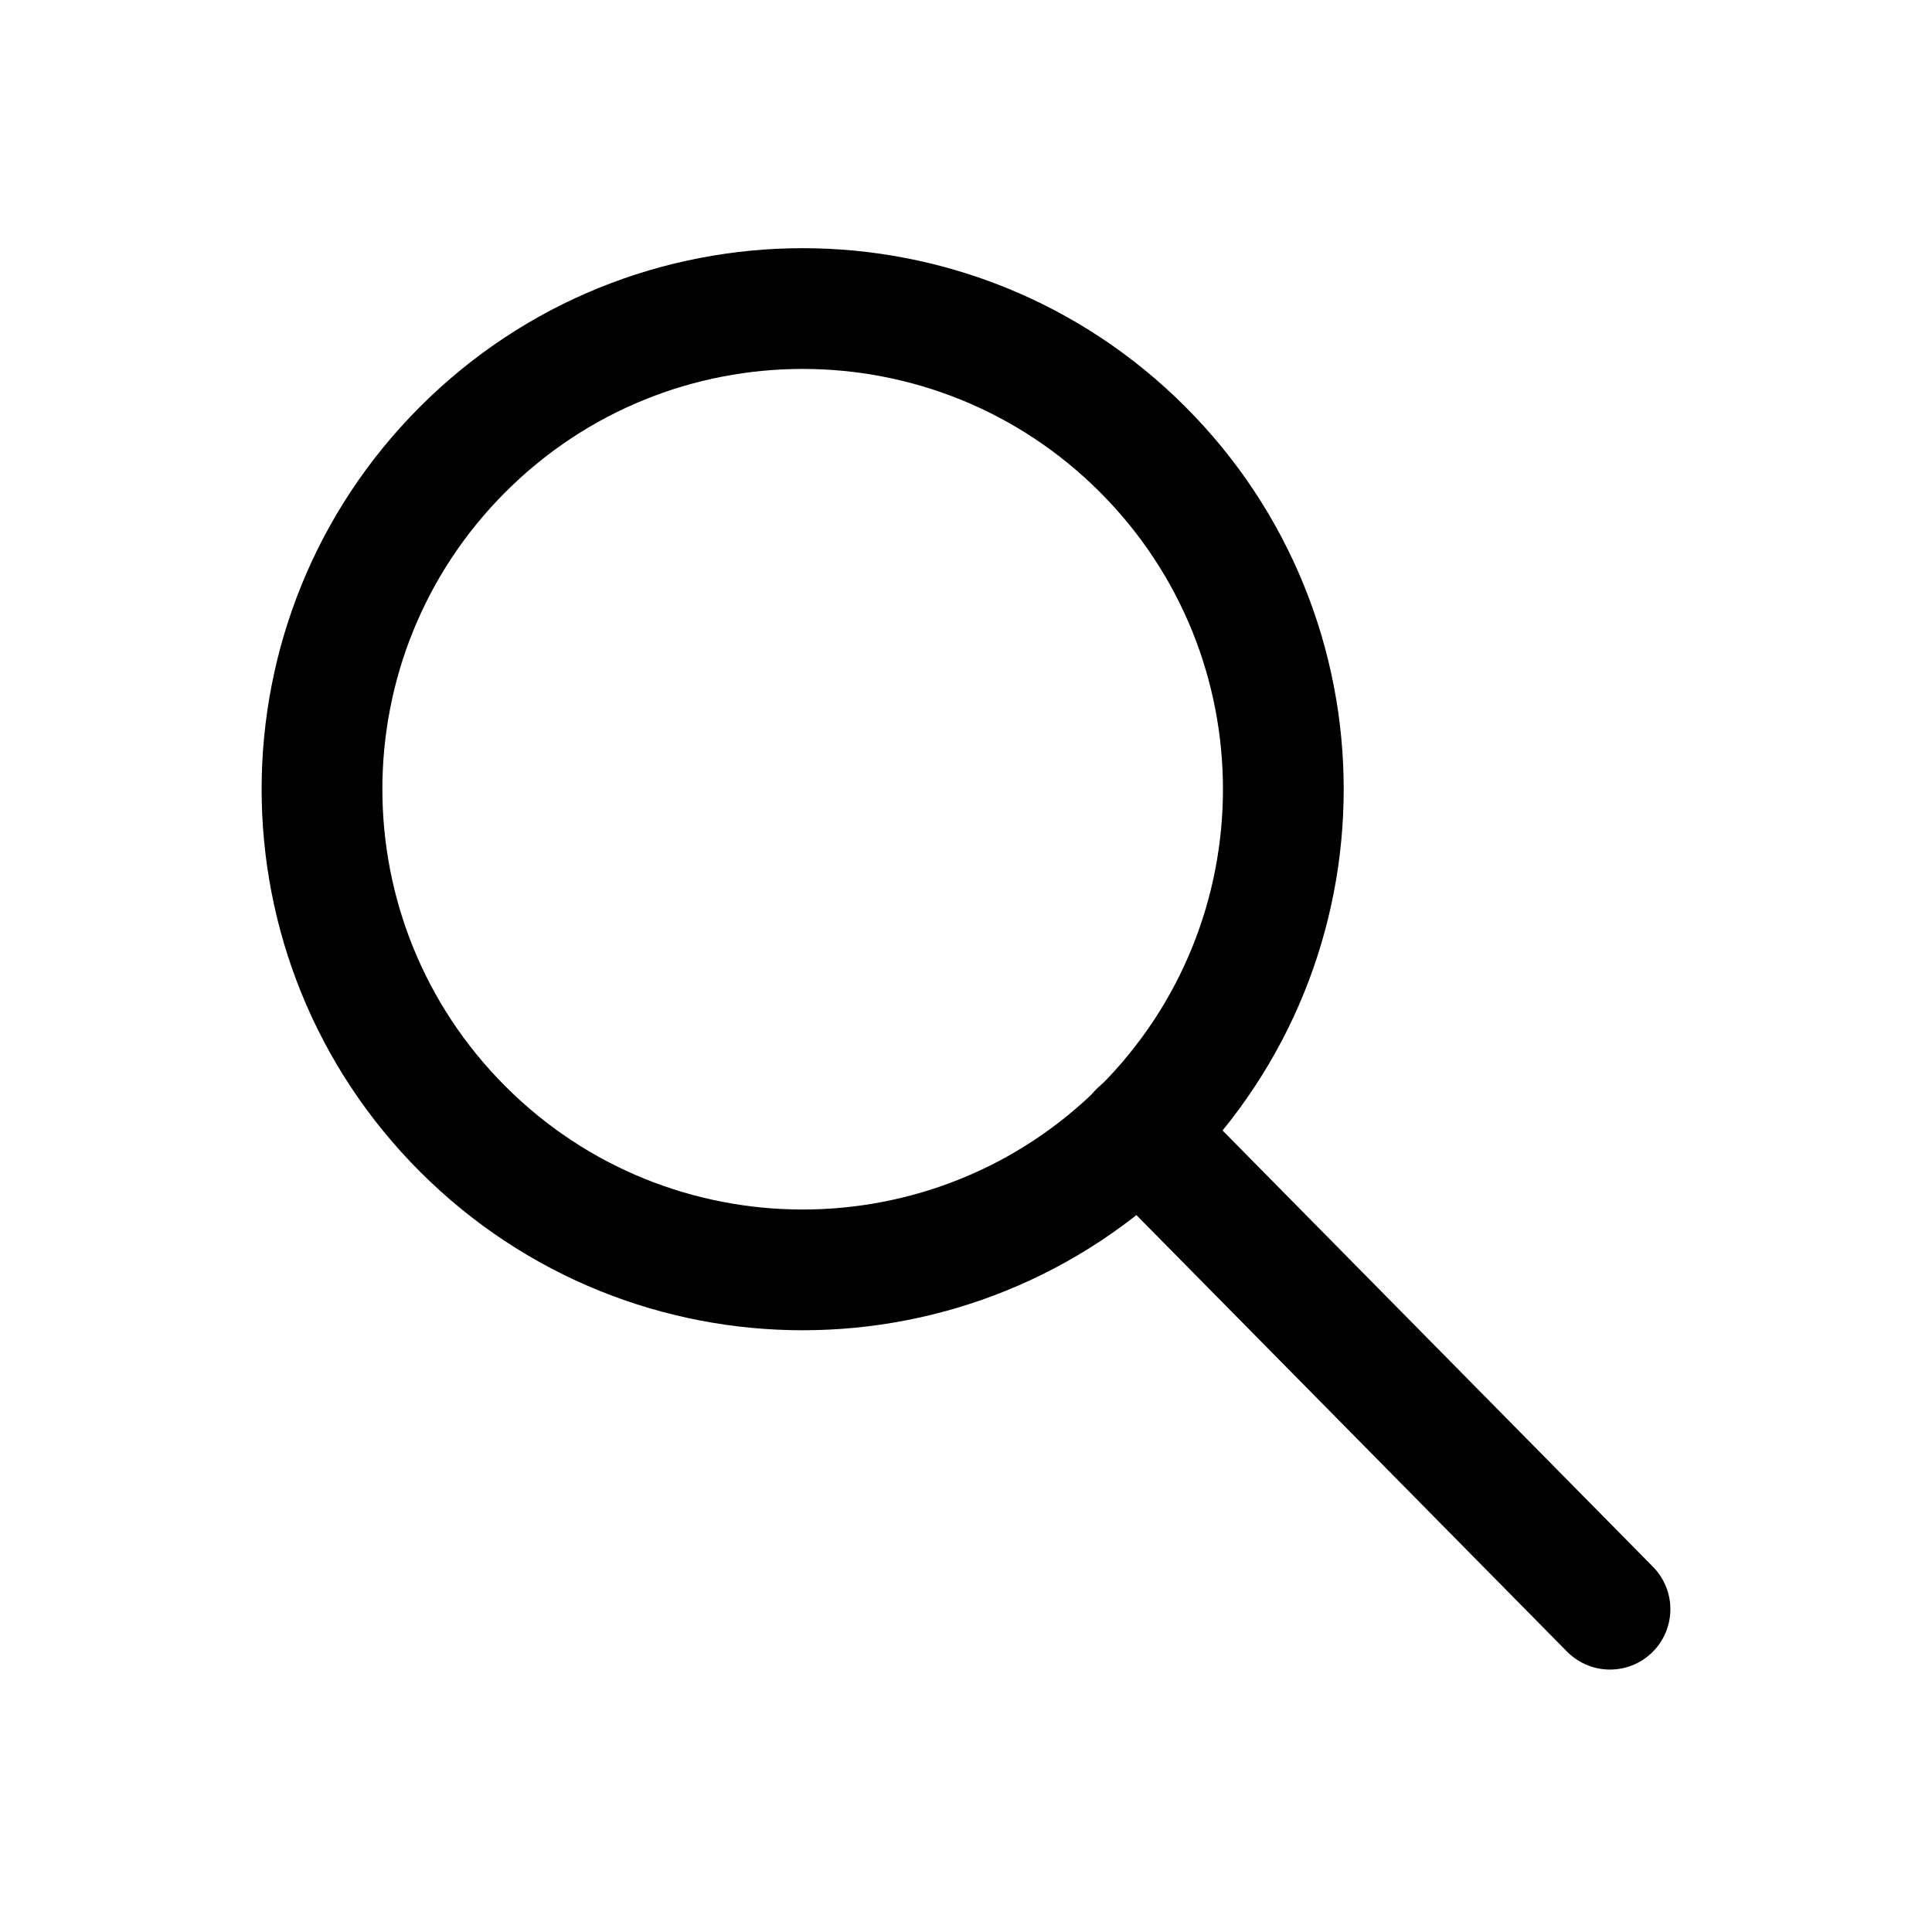
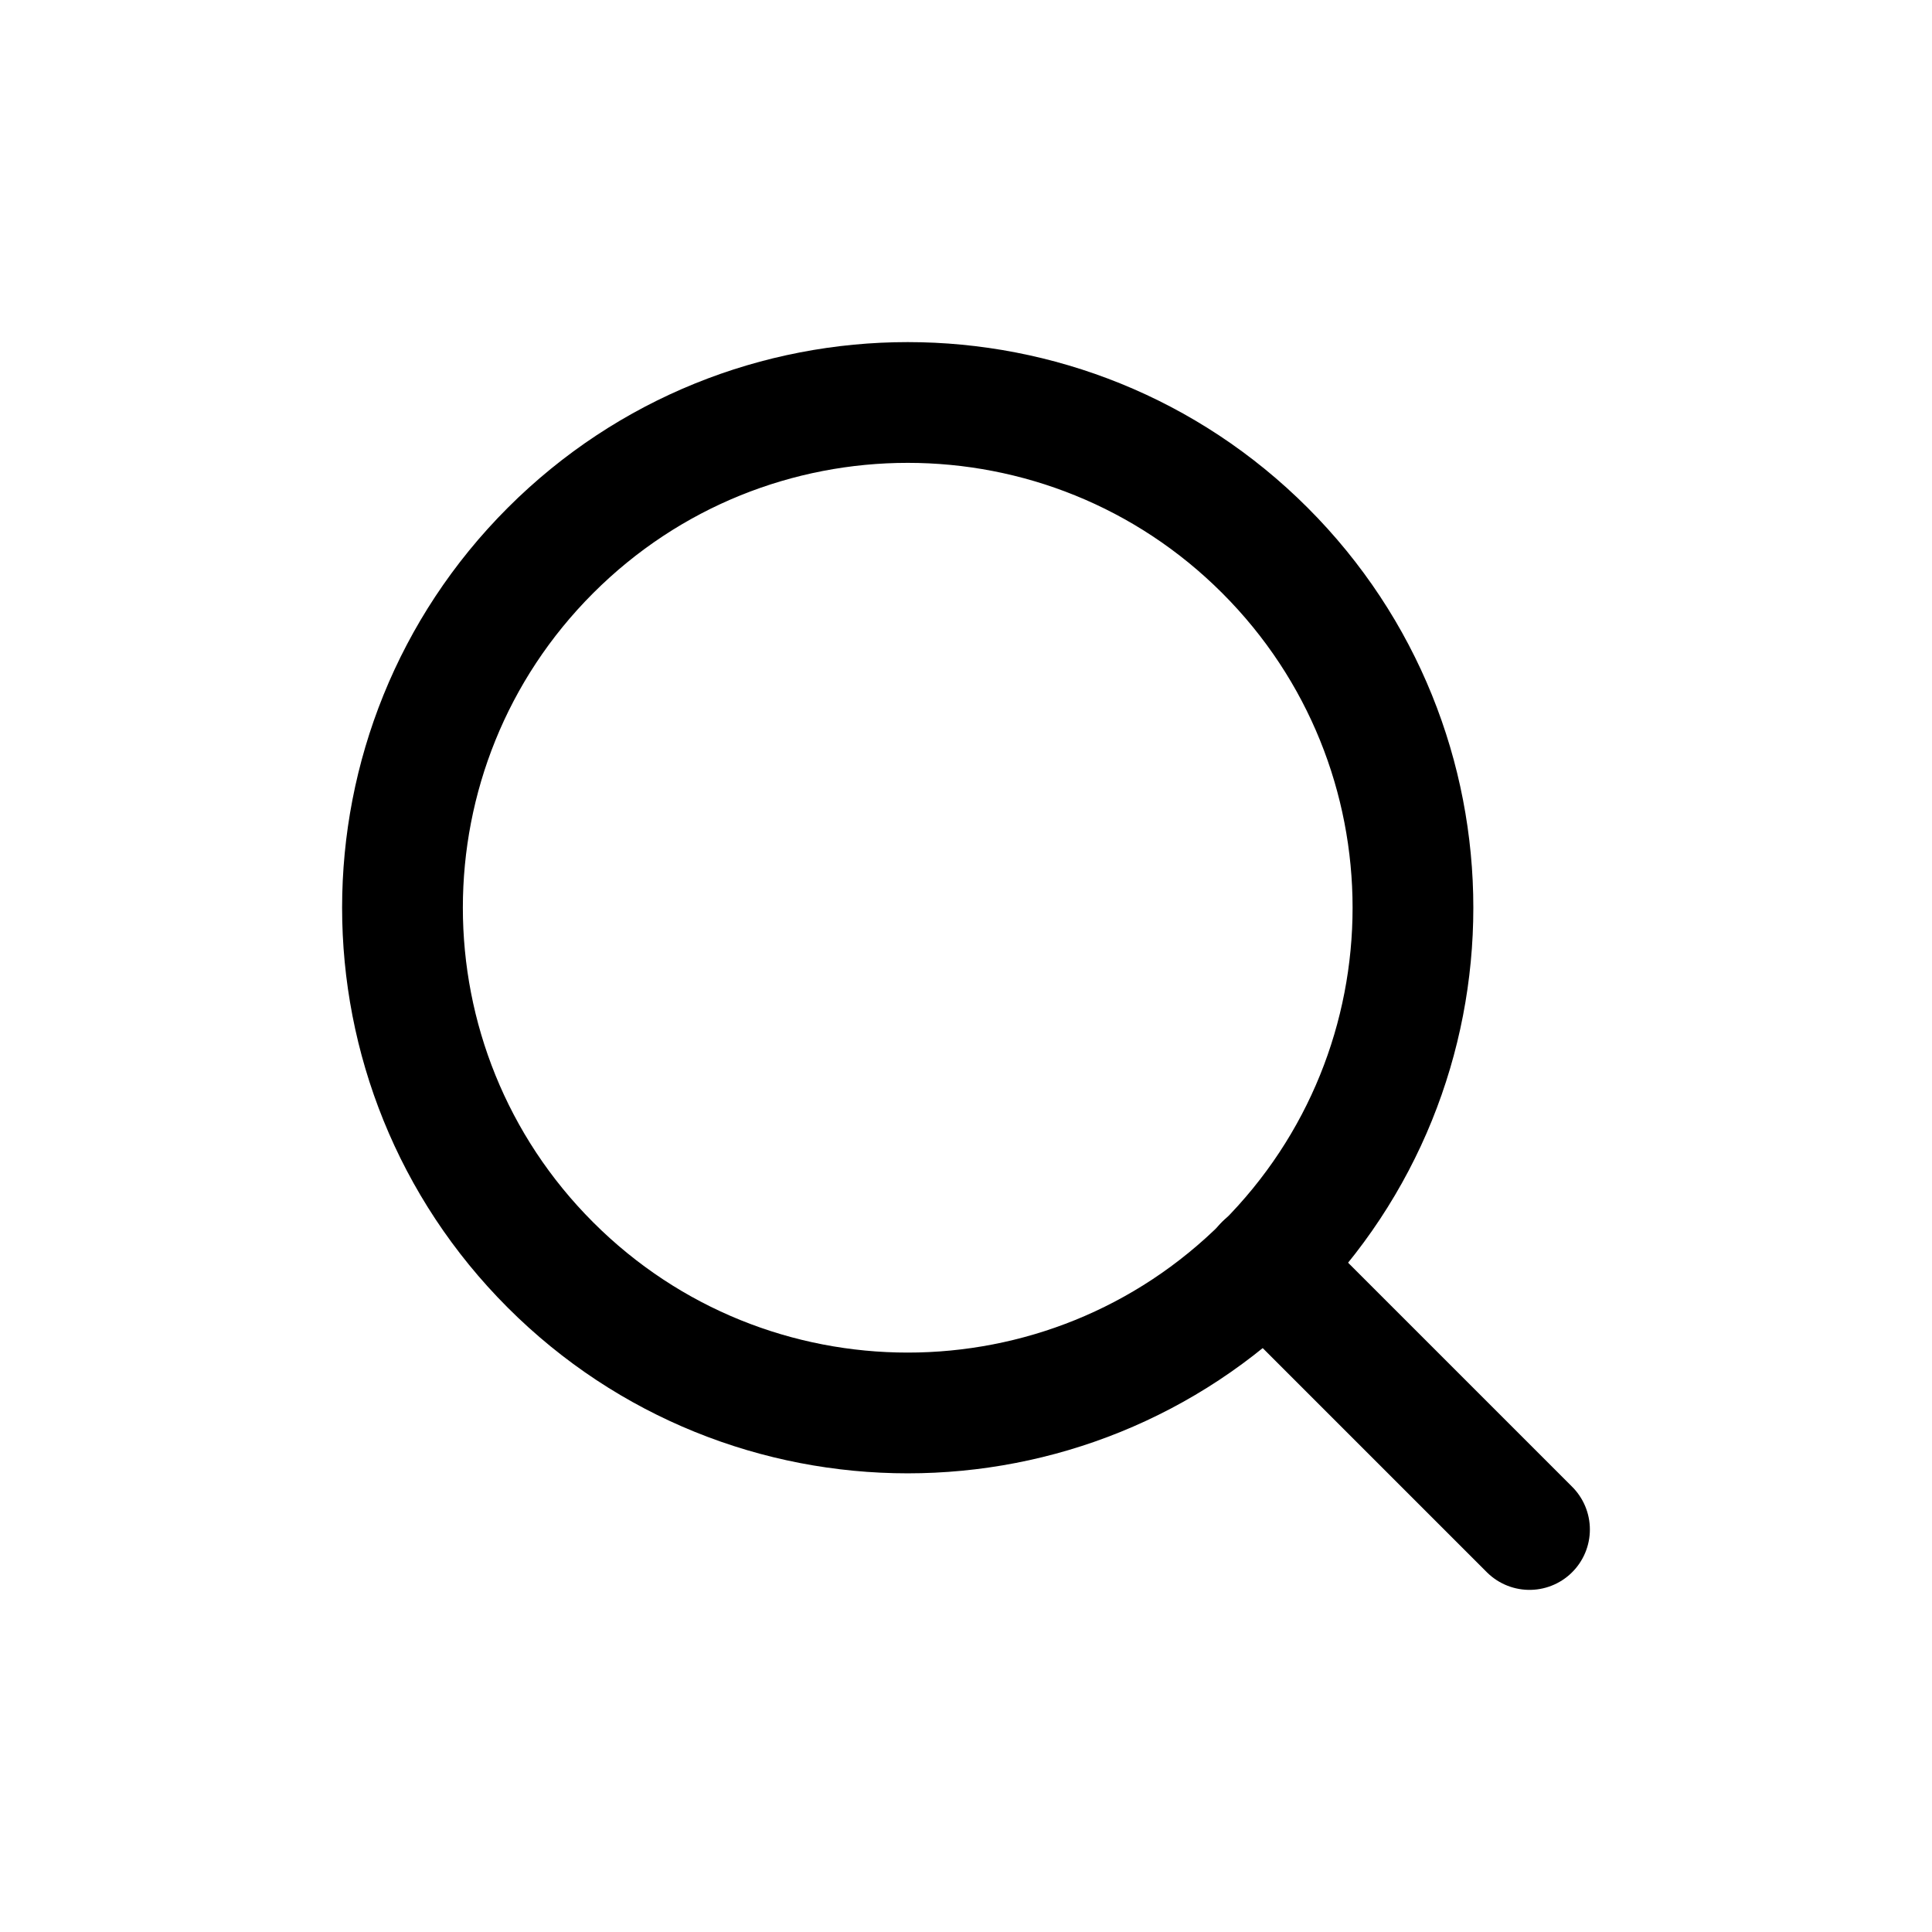
<svg xmlns="http://www.w3.org/2000/svg" width="24" height="24" viewBox="0 0 24 24">
-   <g stroke="currentColor" fill="none">
-     <path d="M14.193 5.582C16.525 7.914 16.525 11.694 14.193 14.026C11.861 16.358 8.081 16.358 5.749 14.026C3.417 11.694 3.417 7.914 5.749 5.582C8.081 3.25 11.861 3.25 14.193 5.582" stroke-width="1.5" stroke-linecap="round" stroke-linejoin="round" />
-     <path d="M14.15 14.06L20 19.99" stroke-width="1.5" stroke-linecap="round" stroke-linejoin="round" />
+   <g stroke="currentColor" stroke-width="1.5" fill="none">
+     <path d="M15.714 6.838C18.165 9.289 18.165 13.263 15.714 15.714C13.263 18.165 9.289 18.165 6.838 15.714C4.387 13.263 4.387 9.289 6.838 6.838C9.289 4.387 13.263 4.387 15.714 6.838" stroke-linecap="round" stroke-linejoin="round" />
+     <path d="M19 19L15.71 15.71" stroke-linecap="round" stroke-linejoin="round" />
  </g>
</svg>
